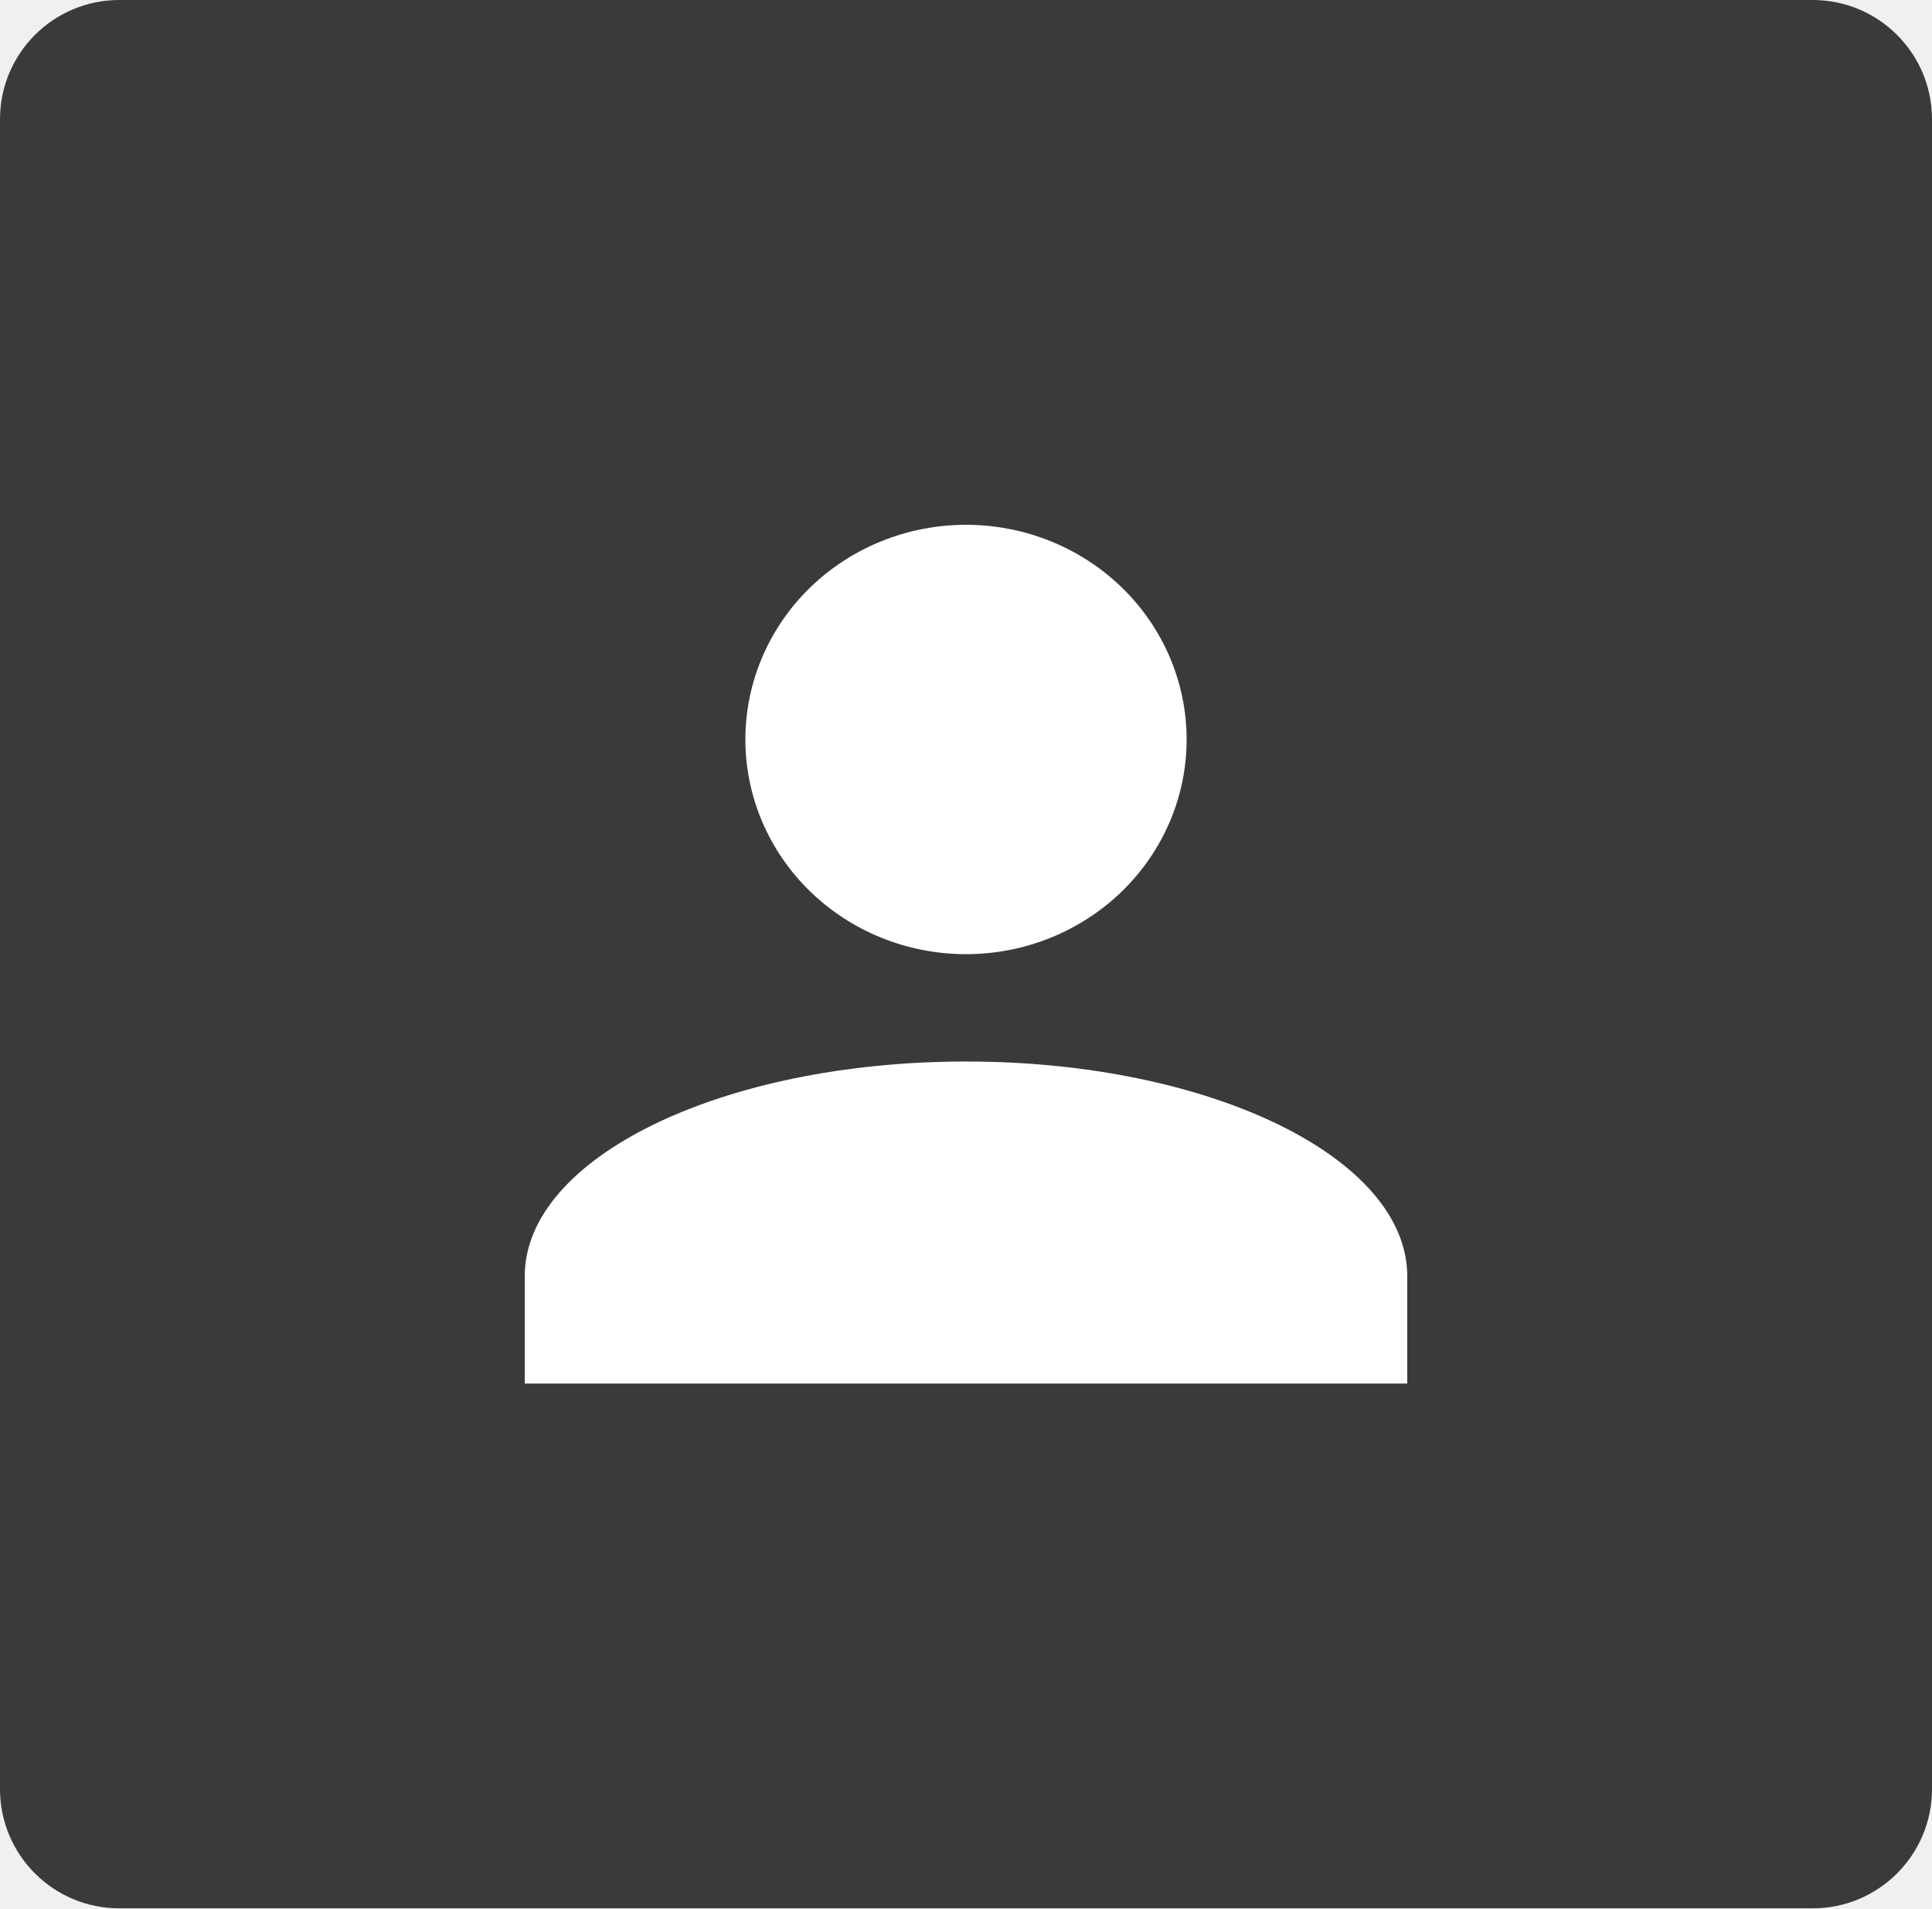
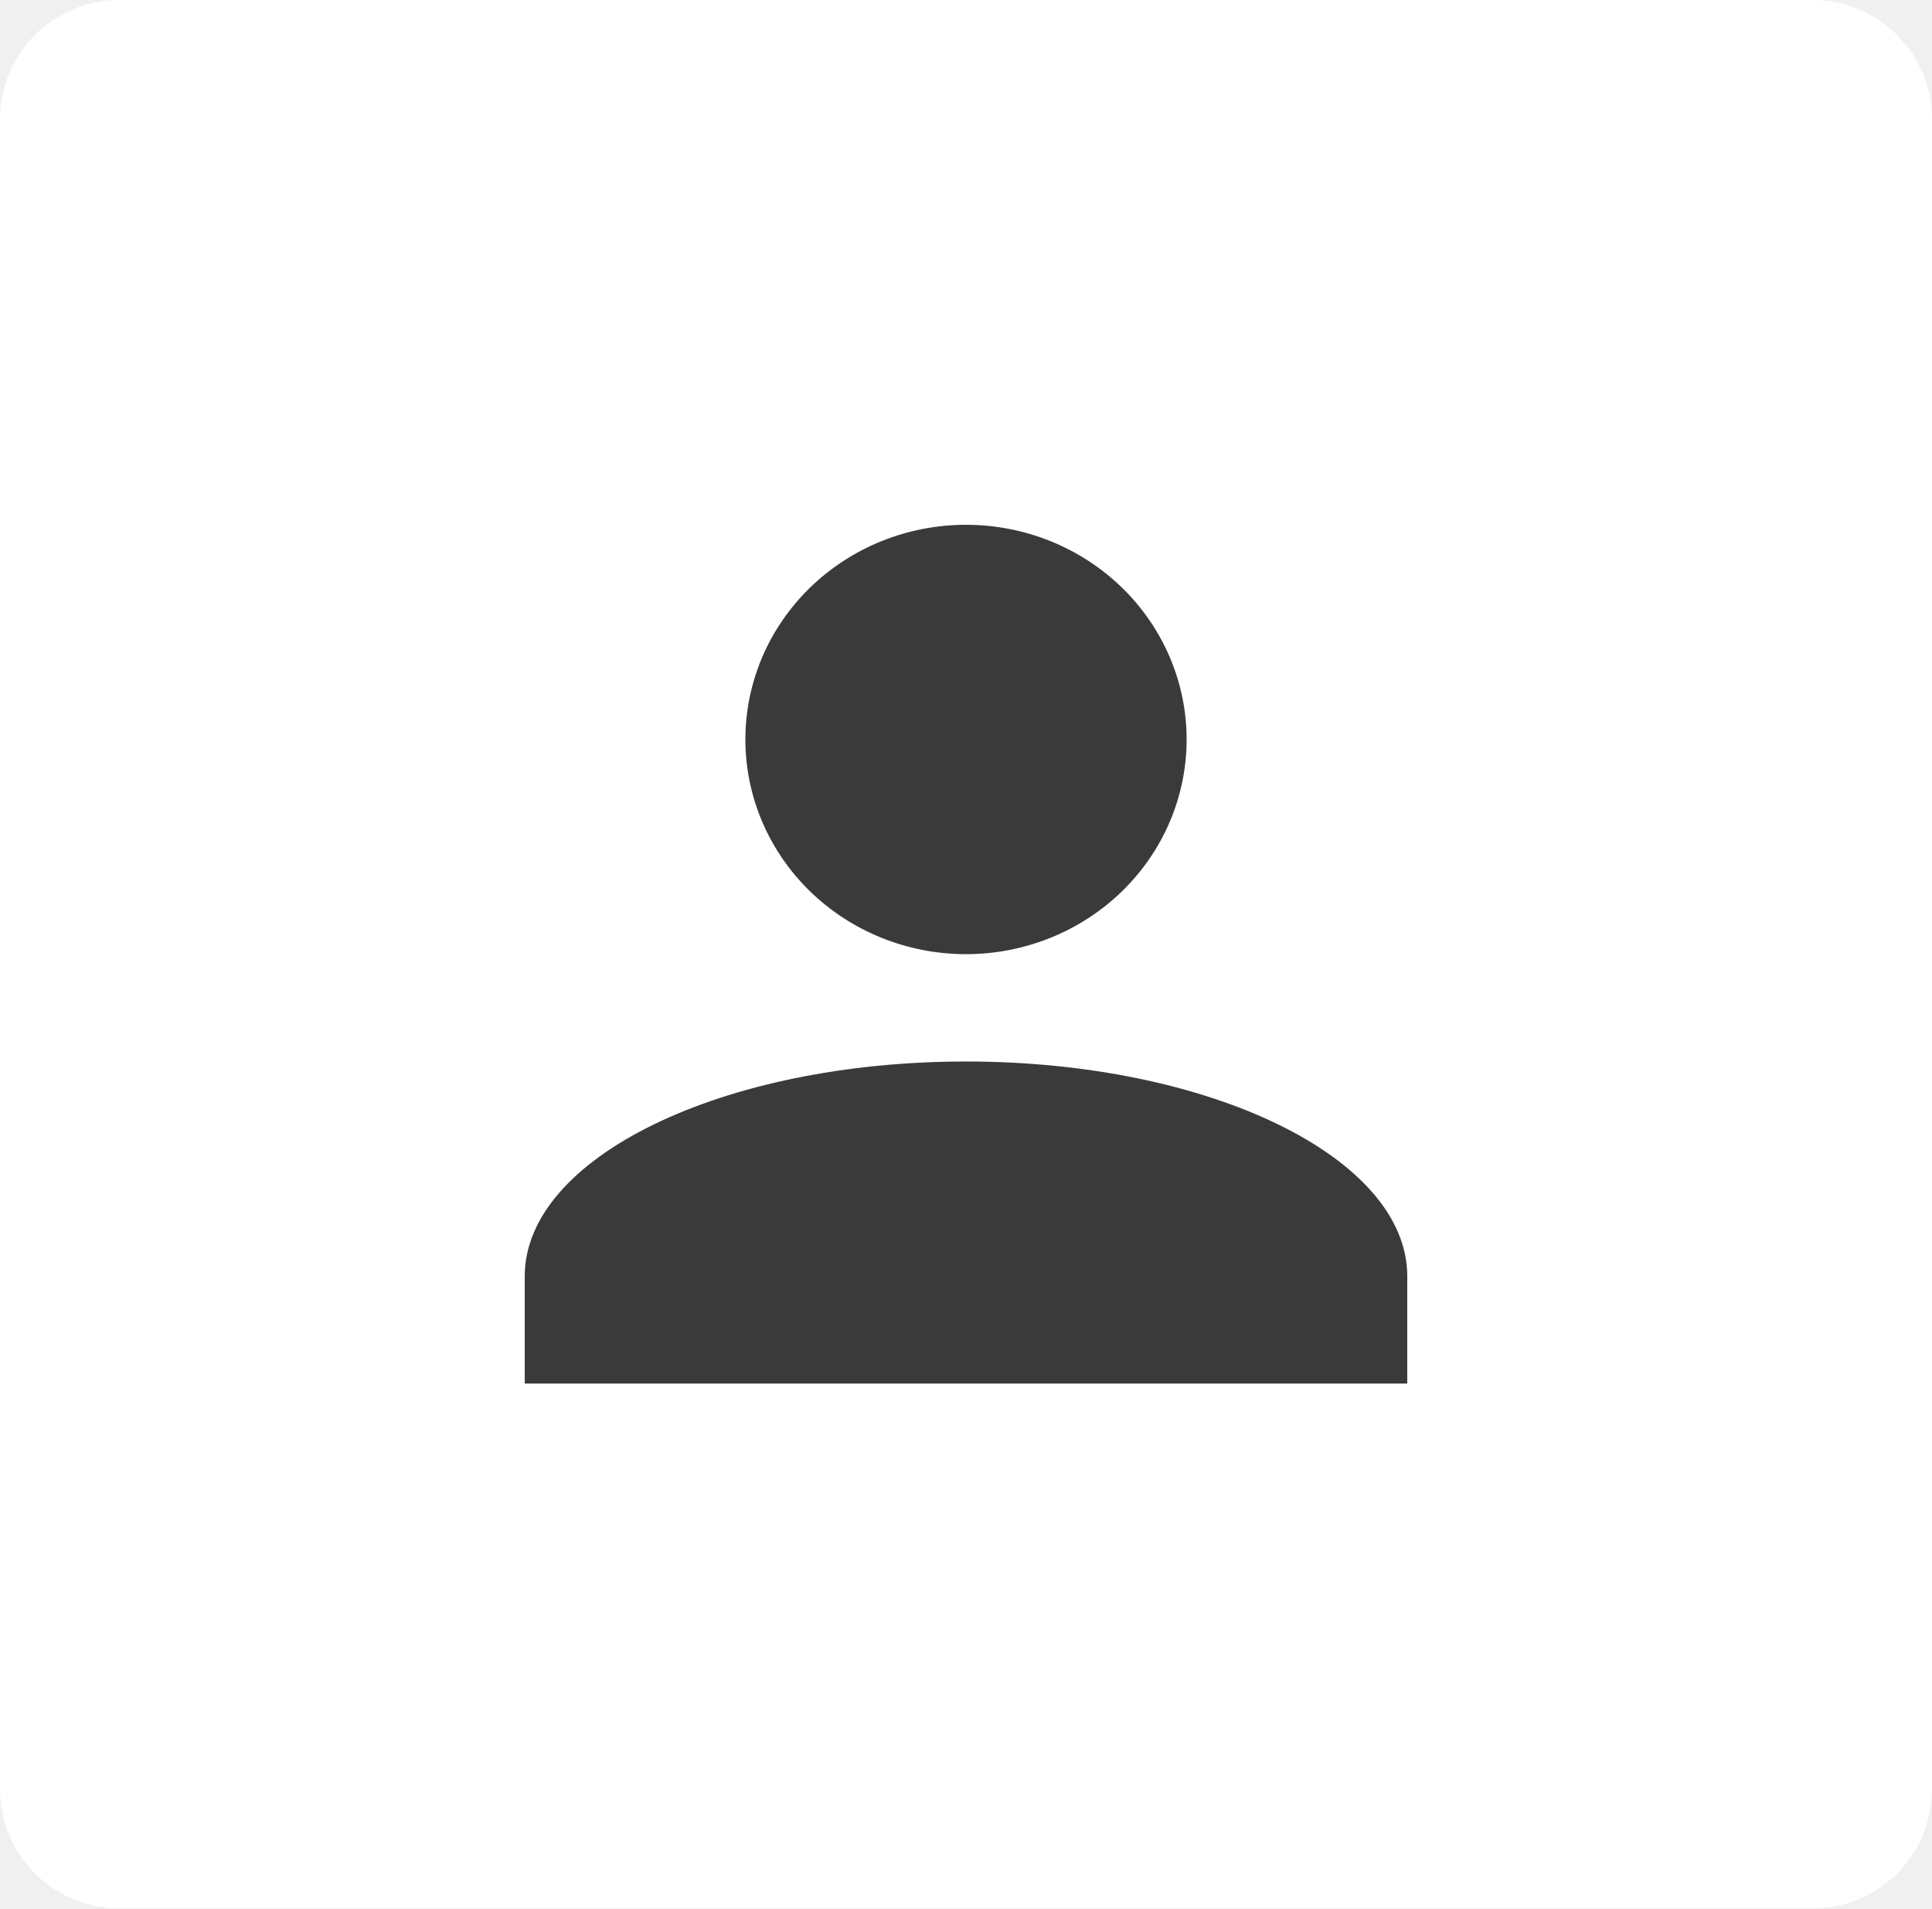
<svg xmlns="http://www.w3.org/2000/svg" width="81" height="80" viewBox="0 0 81 80" fill="none">
-   <rect width="81" height="80" rx="5" fill="#3A3A3A" />
-   <path d="M40.5 22C42.953 22 45.306 22.948 47.041 24.636C48.775 26.324 49.75 28.613 49.75 31C49.75 33.387 48.775 35.676 47.041 37.364C45.306 39.052 42.953 40 40.5 40C38.047 40 35.694 39.052 33.959 37.364C32.225 35.676 31.25 33.387 31.25 31C31.25 28.613 32.225 26.324 33.959 24.636C35.694 22.948 38.047 22 40.5 22ZM40.5 44.5C50.721 44.5 59 48.528 59 53.5V58H22V53.5C22 48.528 30.279 44.5 40.5 44.5Z" fill="white" />
+   <rect width="81" height="80" rx="5" fill="white" />
+   <path d="M40.5 22C42.953 22 45.306 22.948 47.041 24.636C48.775 26.324 49.75 28.613 49.75 31C49.75 33.387 48.775 35.676 47.041 37.364C45.306 39.052 42.953 40 40.5 40C38.047 40 35.694 39.052 33.959 37.364C32.225 35.676 31.25 33.387 31.25 31C31.25 28.613 32.225 26.324 33.959 24.636C35.694 22.948 38.047 22 40.5 22ZM40.5 44.5C50.721 44.5 59 48.528 59 53.5V58H22V53.5C22 48.528 30.279 44.5 40.5 44.5Z" fill="#3A3A3A" />
</svg>
